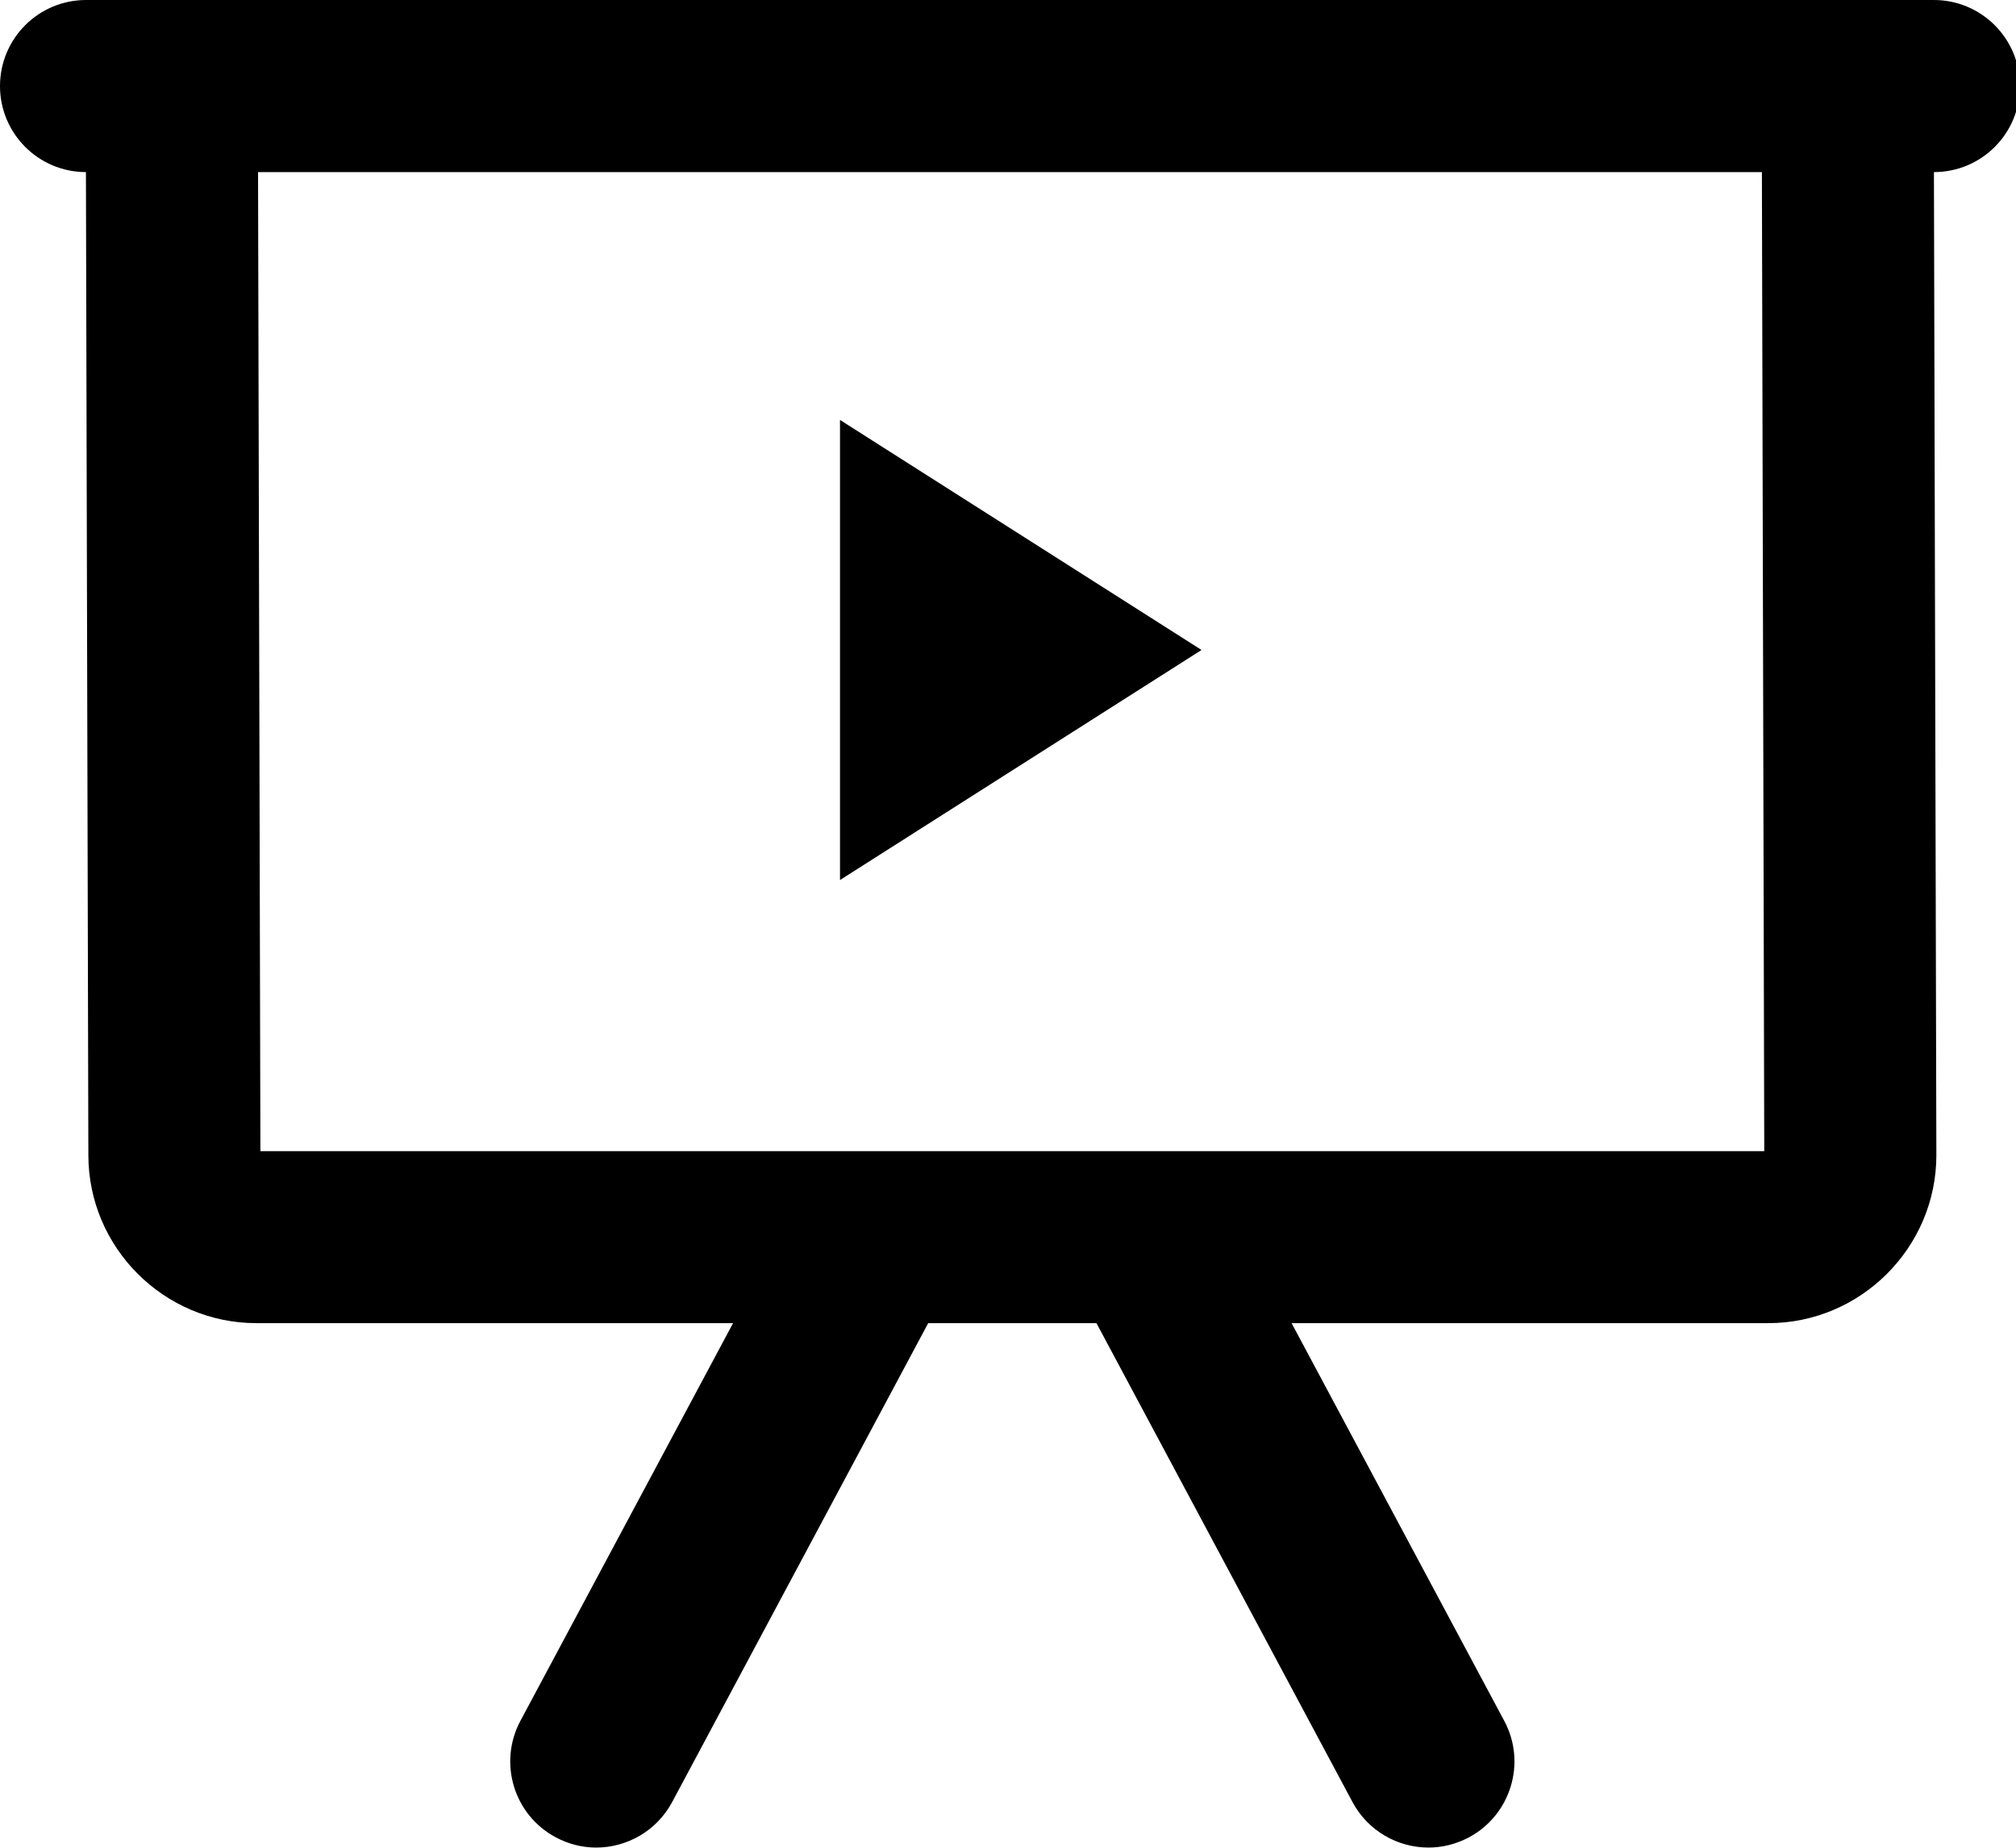
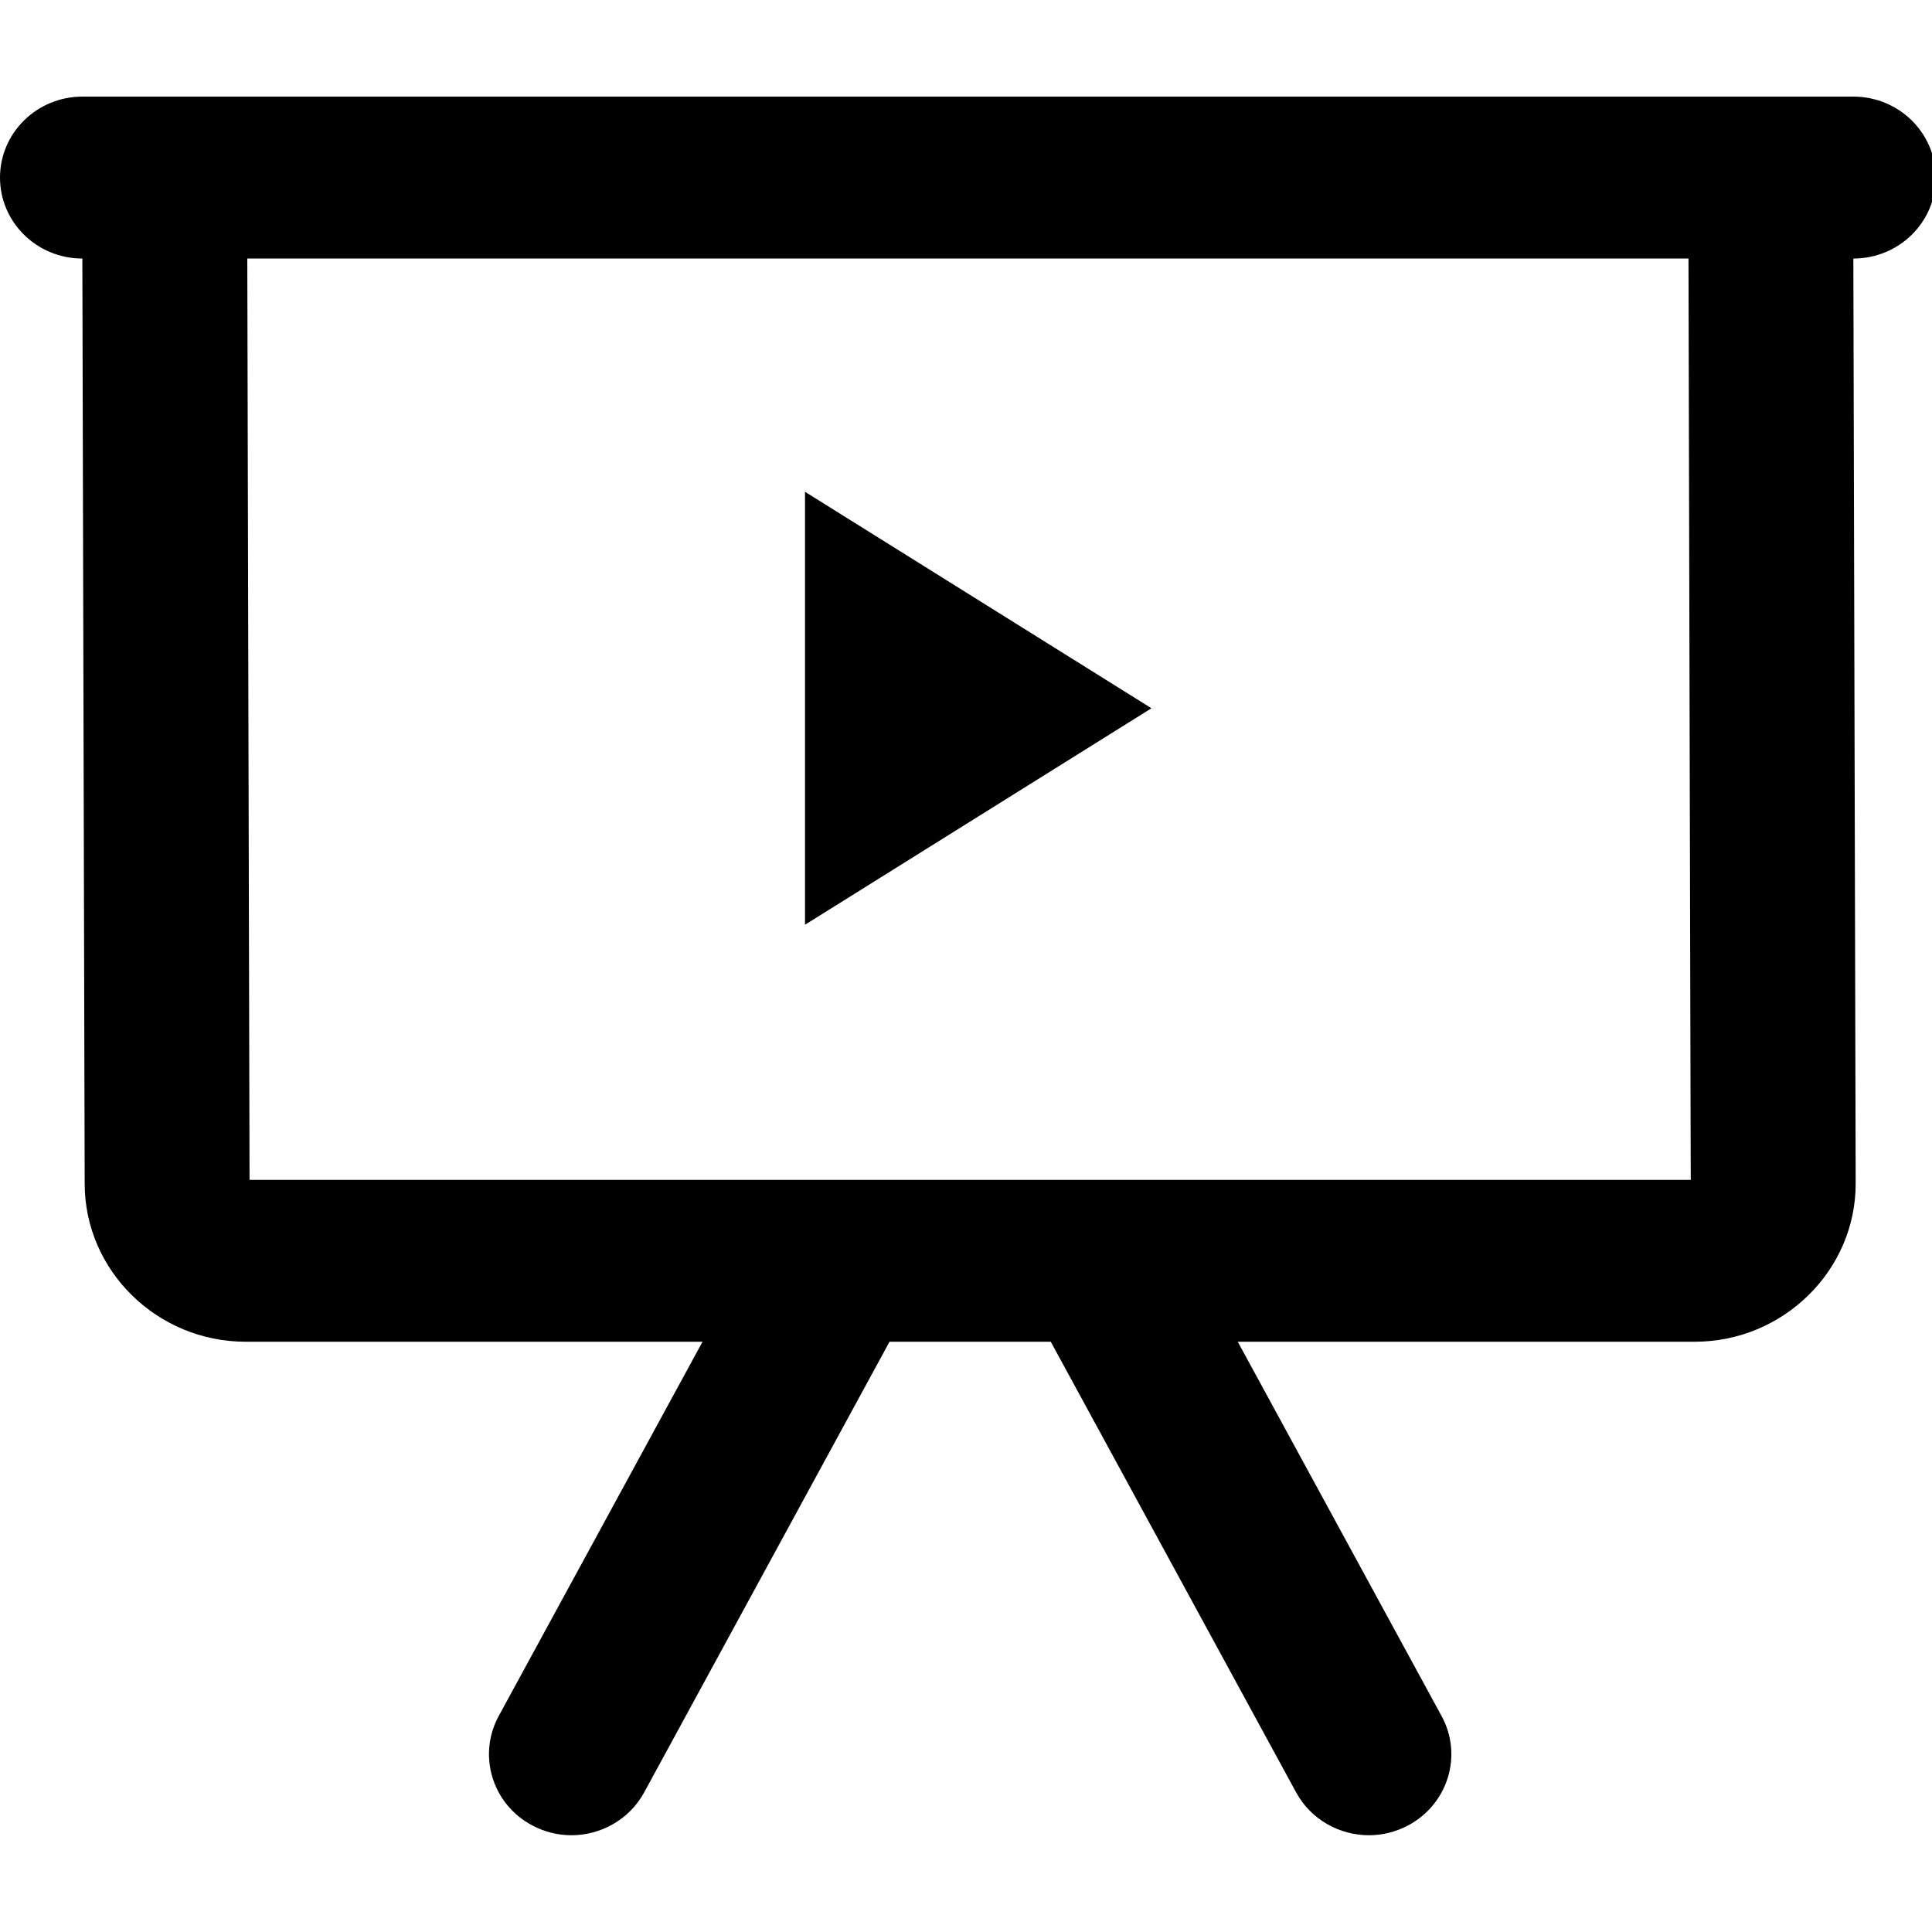
- <svg xmlns="http://www.w3.org/2000/svg" width="24px" height="22px" viewBox="0 0 24 22" version="1.1">
-   <g id="Symbols" stroke="none" stroke-width="1" fill="none" fill-rule="evenodd">
-     <g id="Materiaalityyppi/Esitys" transform="translate(0, -1)">
-       <g id="ic_esitys_black">
-         <rect id="Rectangle" x="0" y="0" width="24" height="24" />
-         <path d="M3.1,14.706 L3.072,3.049 L20.975,3.049 L21.003,14.706 L3.1,14.706 Z M24.047,2.025 C24.047,1.459 23.588,1 23.023,1 L1.024,1 L1.024,1 L1.023,1 C0.458,1.001 2.39808173e-13,1.459 2.39808173e-13,2.025 C2.39808173e-13,2.59 0.458,3.049 1.023,3.049 L1.052,14.754 C1.052,15.854 1.952,16.754 3.052,16.754 L8.727,16.754 L6.195,21.49 C5.929,21.989 6.117,22.61 6.616,22.876 C6.769,22.958 6.934,22.998 7.098,22.998 C7.463,22.998 7.817,22.801 8.002,22.456 L11.05,16.754 L13.053,16.754 L16.101,22.456 C16.286,22.801 16.64,22.998 17.006,22.998 C17.169,22.998 17.334,22.958 17.488,22.876 C17.986,22.609 18.175,21.989 17.908,21.49 L15.376,16.754 L21.052,16.754 C22.151,16.754 23.052,15.854 23.052,14.754 L23.023,3.049 C23.589,3.049 24.047,2.591 24.047,2.025 L24.047,2.025 Z" id="Fill-1" fill="#000000" />
-         <polygon id="Fill-4" fill="#000000" points="10 6 10 11.478 14.304 8.739" />
+ <svg xmlns="http://www.w3.org/2000/svg" width="100%" height="100%" viewBox="0 0 20 20" version="1.1" xml:space="preserve" style="fill-rule:evenodd;clip-rule:evenodd;stroke-linejoin:round;stroke-miterlimit:2;">
+   <g transform="matrix(0.833333,0,0,0.818182,0,0.181818)">
+     <g id="Symbols">
+       <g id="Materiaalityyppi-Esitys">
+         <g id="ic_esitys_black">
+           <rect id="Rectangle" x="0" y="0" width="24" height="24" style="fill:none;" />
+           <path id="Fill-1" d="M3.1,14.706L3.072,3.049L20.975,3.049L21.003,14.706L3.1,14.706ZM24.047,2.025C24.047,1.459 23.588,1 23.023,1L1.023,1C0.458,1.001 0,1.459 0,2.025C0,2.59 0.458,3.049 1.023,3.049L1.052,14.754C1.052,15.854 1.952,16.754 3.052,16.754L8.727,16.754L6.195,21.49C5.929,21.989 6.117,22.61 6.616,22.876C6.769,22.958 6.934,22.998 7.098,22.998C7.463,22.998 7.817,22.801 8.002,22.456L11.05,16.754L13.053,16.754L16.101,22.456C16.286,22.801 16.64,22.998 17.006,22.998C17.169,22.998 17.334,22.958 17.488,22.876C17.986,22.609 18.175,21.989 17.908,21.49L15.376,16.754L21.052,16.754C22.151,16.754 23.052,15.854 23.052,14.754L23.023,3.049C23.589,3.049 24.047,2.591 24.047,2.025Z" />
+           <path id="Fill-4" d="M10,6L10,11.478L14.304,8.739L10,6Z" />
+         </g>
      </g>
    </g>
  </g>
</svg>
